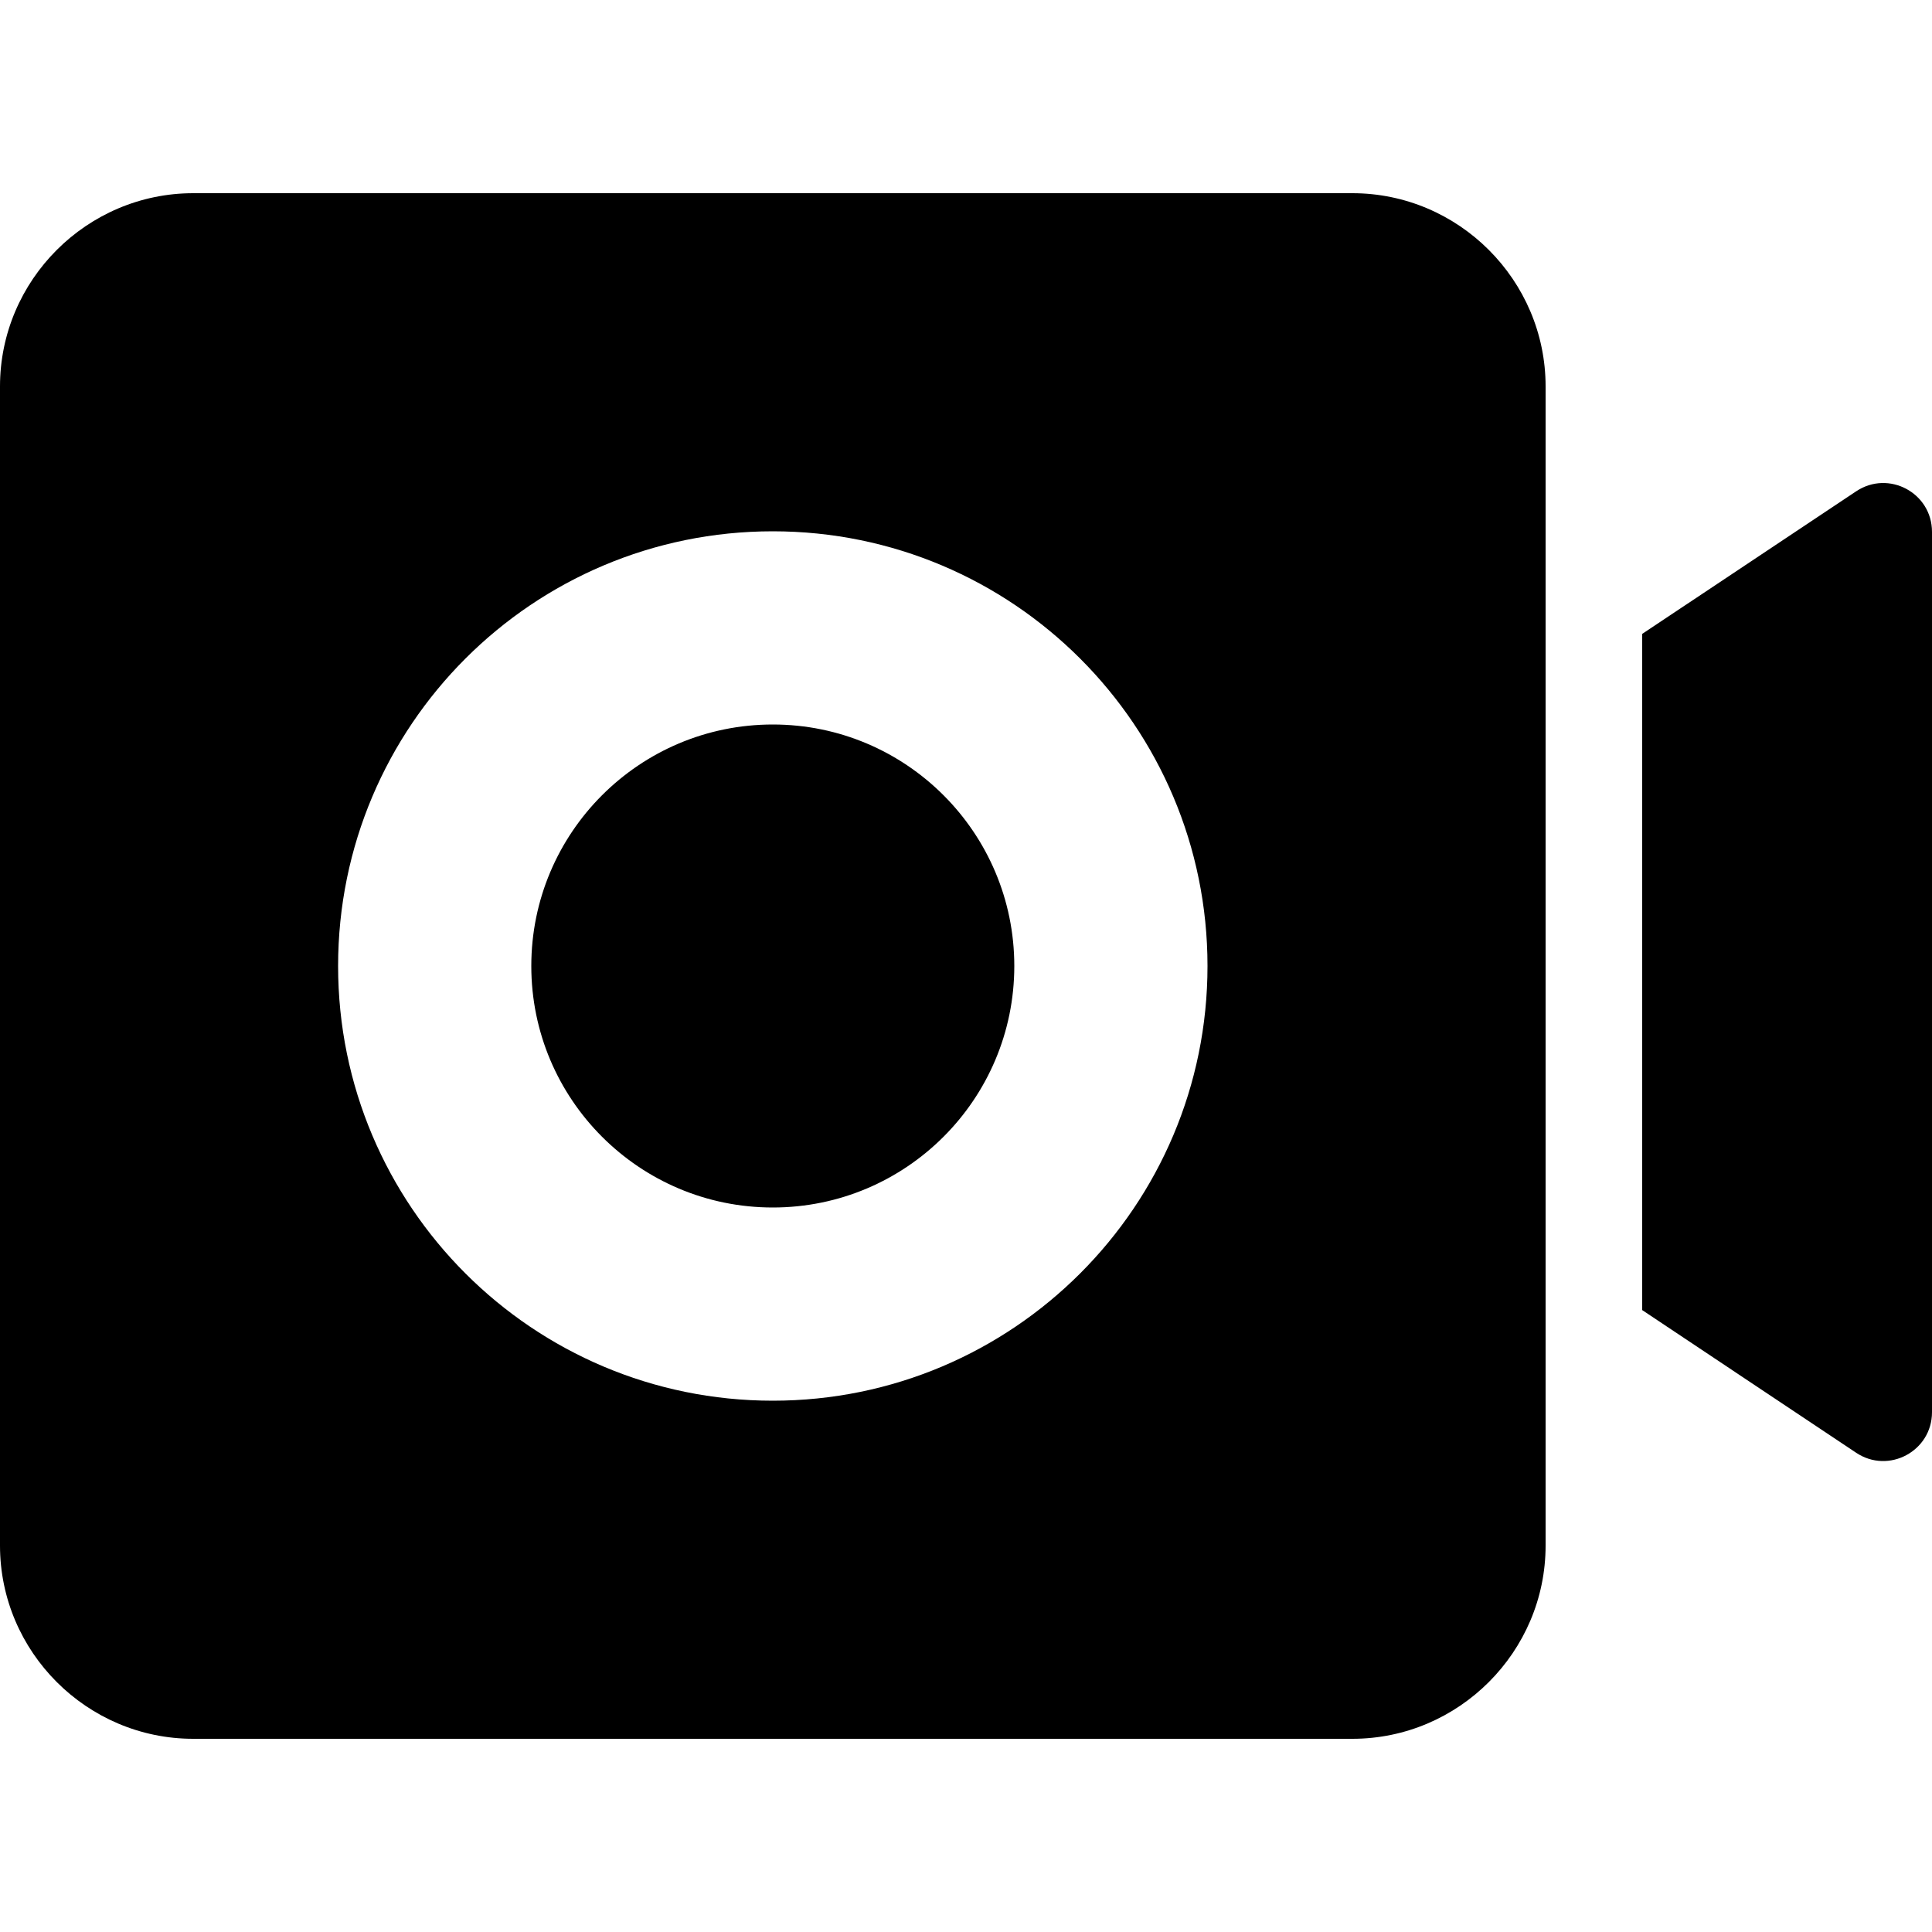
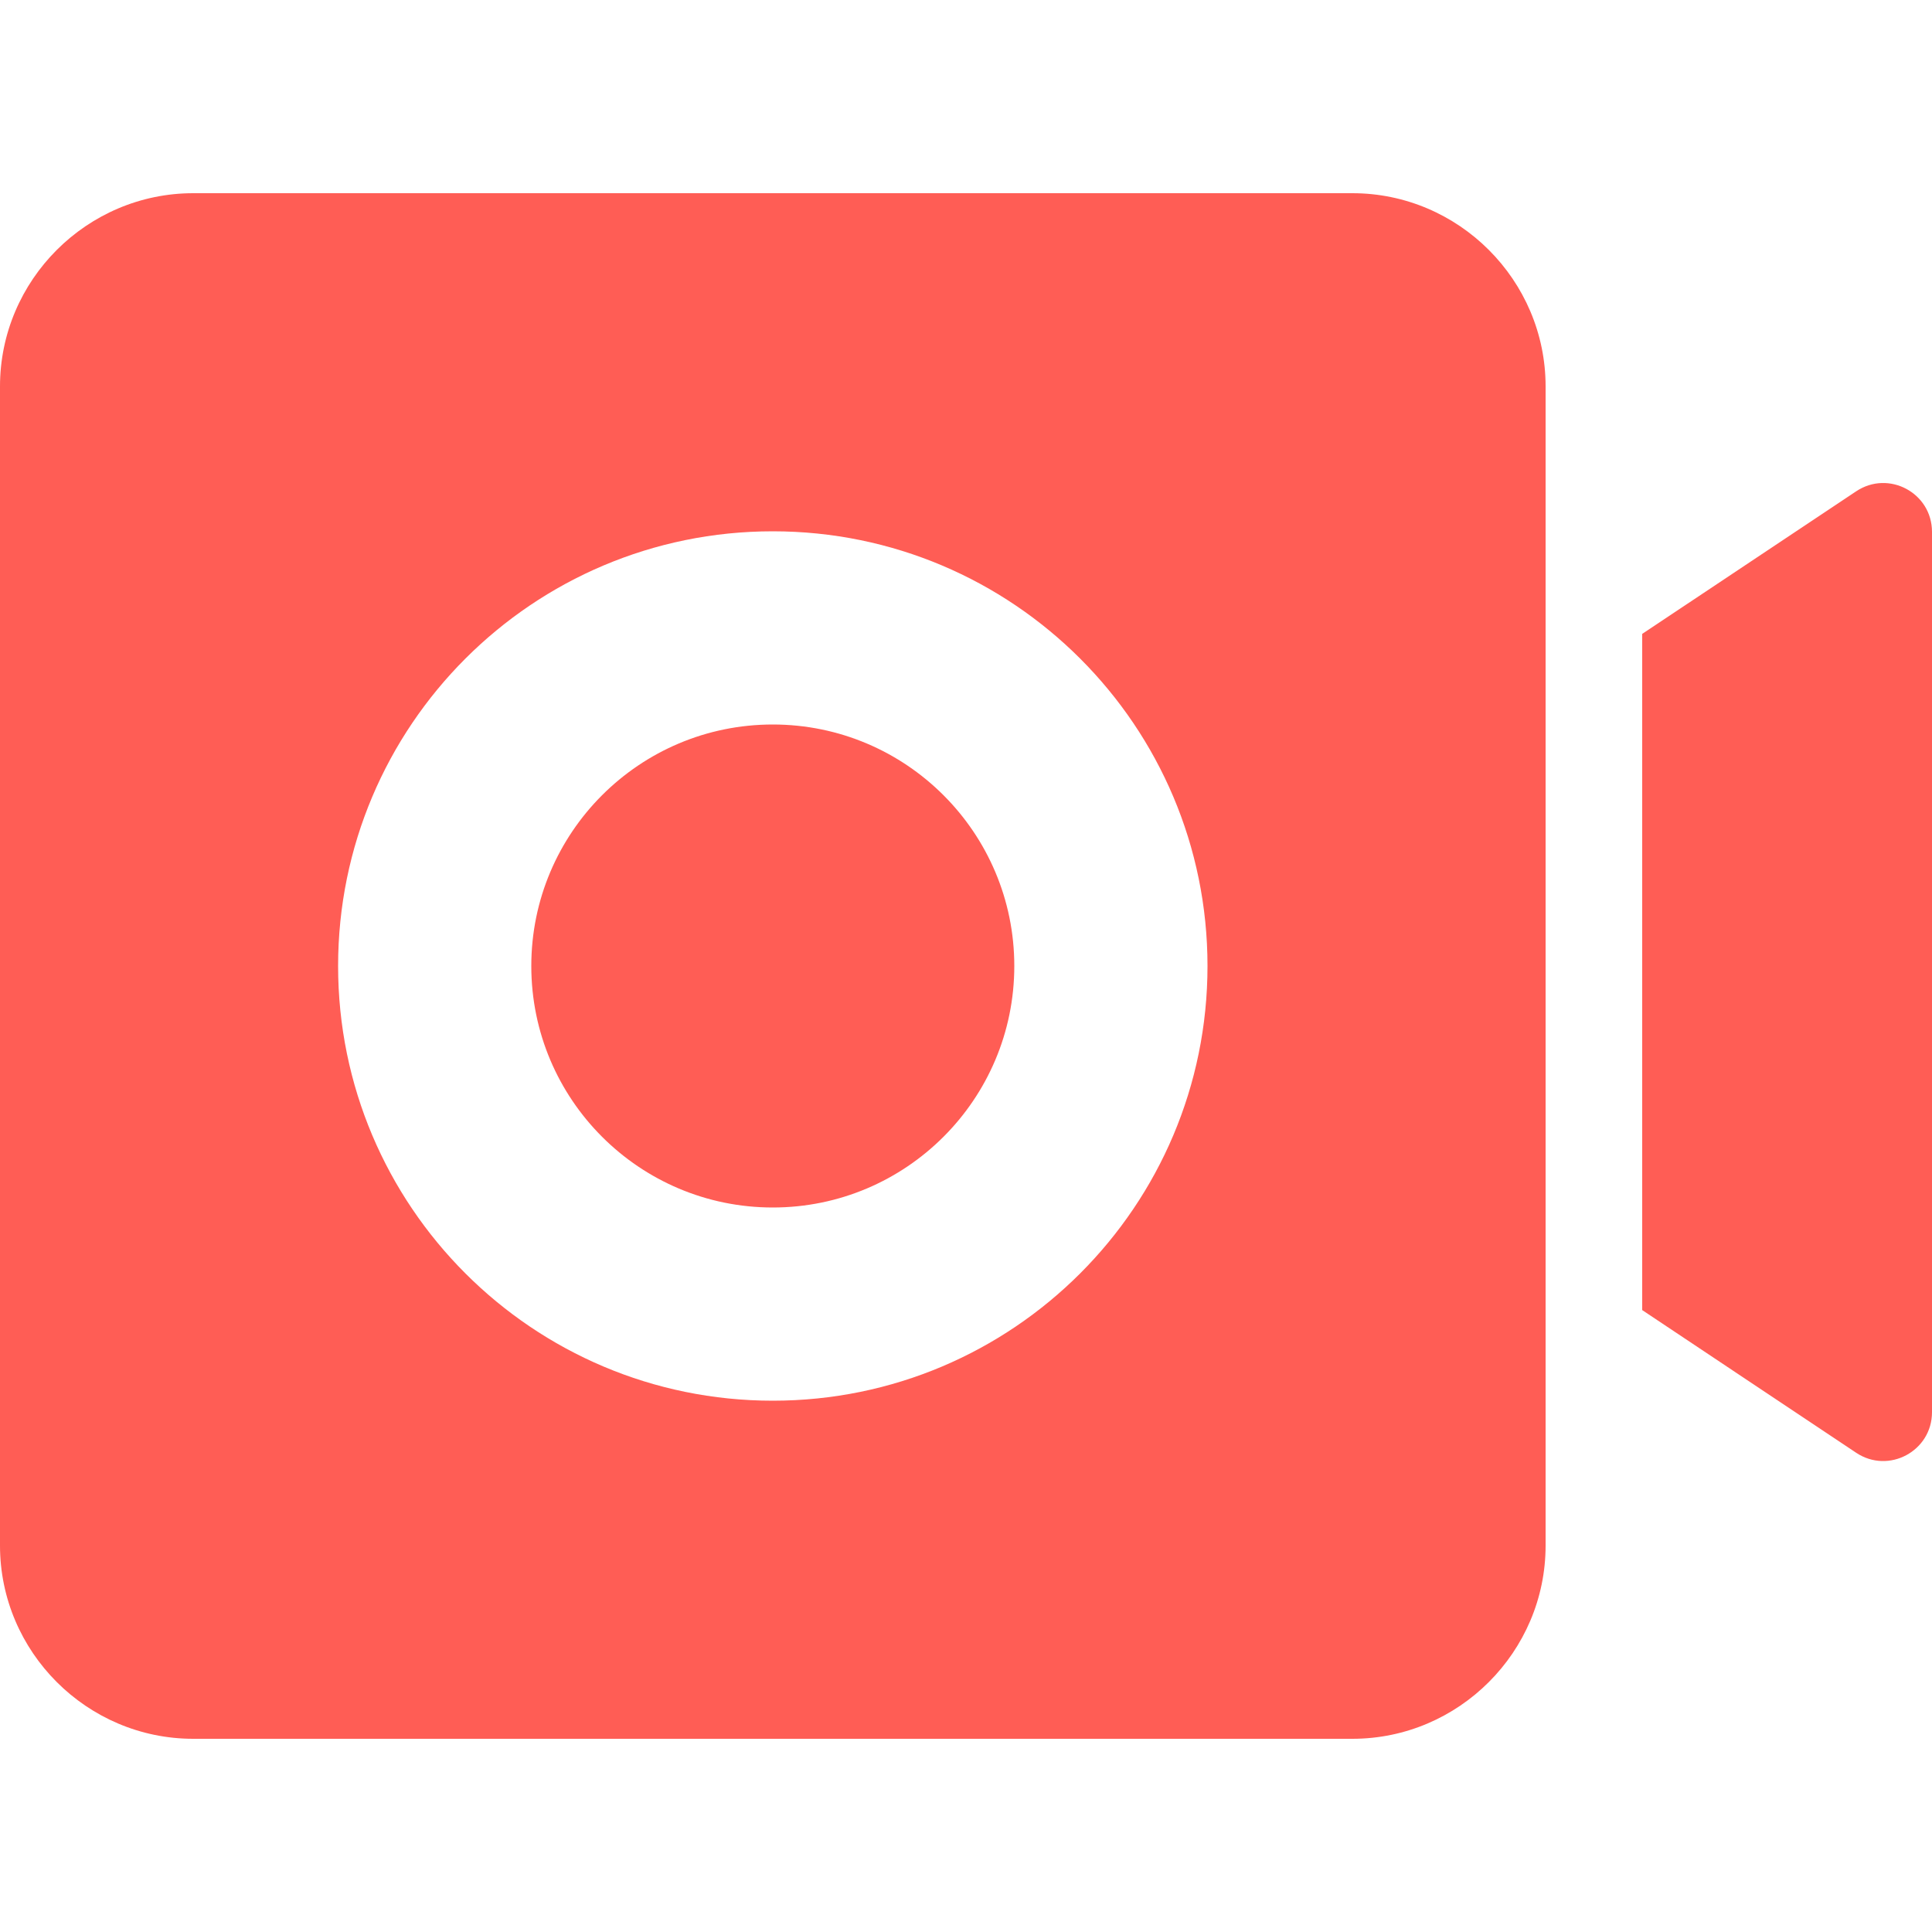
<svg xmlns="http://www.w3.org/2000/svg" version="1.1" id="Video_camera" x="0px" y="0px" viewBox="0 0 20 20" enable-background="new 0 0 20 20" xml:space="preserve">
-   <path d="M10.5,10c0,1.38-1.12,2.5-2.5,2.5c-1.381,0-2.5-1.12-2.5-2.5S6.619,7.5,8,7.5  C9.38,7.5,10.5,8.62,10.5,10z M16,4v12c0,1.1-0.9,2-2,2H2c-1.1,0-2-0.9-2-2V4  c0-1.1,0.9-2,2-2h12C15.1,2,16,2.9,16,4z M12.5,10c0-2.486-2.015-4.5-4.5-4.5  c-2.486,0-4.5,2.014-4.5,4.5s2.014,4.5,4.5,4.5C10.485,14.5,12.5,12.486,12.5,10z M19.215,5.086  L17,6.562v7l2.215,1.477C19.551,15.263,20,15.022,20,14.619V5.506  C20,5.102,19.551,4.862,19.215,5.086z" />
+   <path d="M10.5,10c0,1.38-1.12,2.5-2.5,2.5c-1.381,0-2.5-1.12-2.5-2.5S6.619,7.5,8,7.5  C9.38,7.5,10.5,8.62,10.5,10z M16,4v12c0,1.1-0.9,2-2,2H2c-1.1,0-2-0.9-2-2V4  c0-1.1,0.9-2,2-2h12C15.1,2,16,2.9,16,4z M12.5,10c0-2.486-2.015-4.5-4.5-4.5  c-2.486,0-4.5,2.014-4.5,4.5s2.014,4.5,4.5,4.5C10.485,14.5,12.5,12.486,12.5,10z M19.215,5.086  L17,6.562v7l2.215,1.477C19.551,15.263,20,15.022,20,14.619V5.506  C20,5.102,19.551,4.862,19.215,5.086z" fill="#ff5d55" />
</svg>
